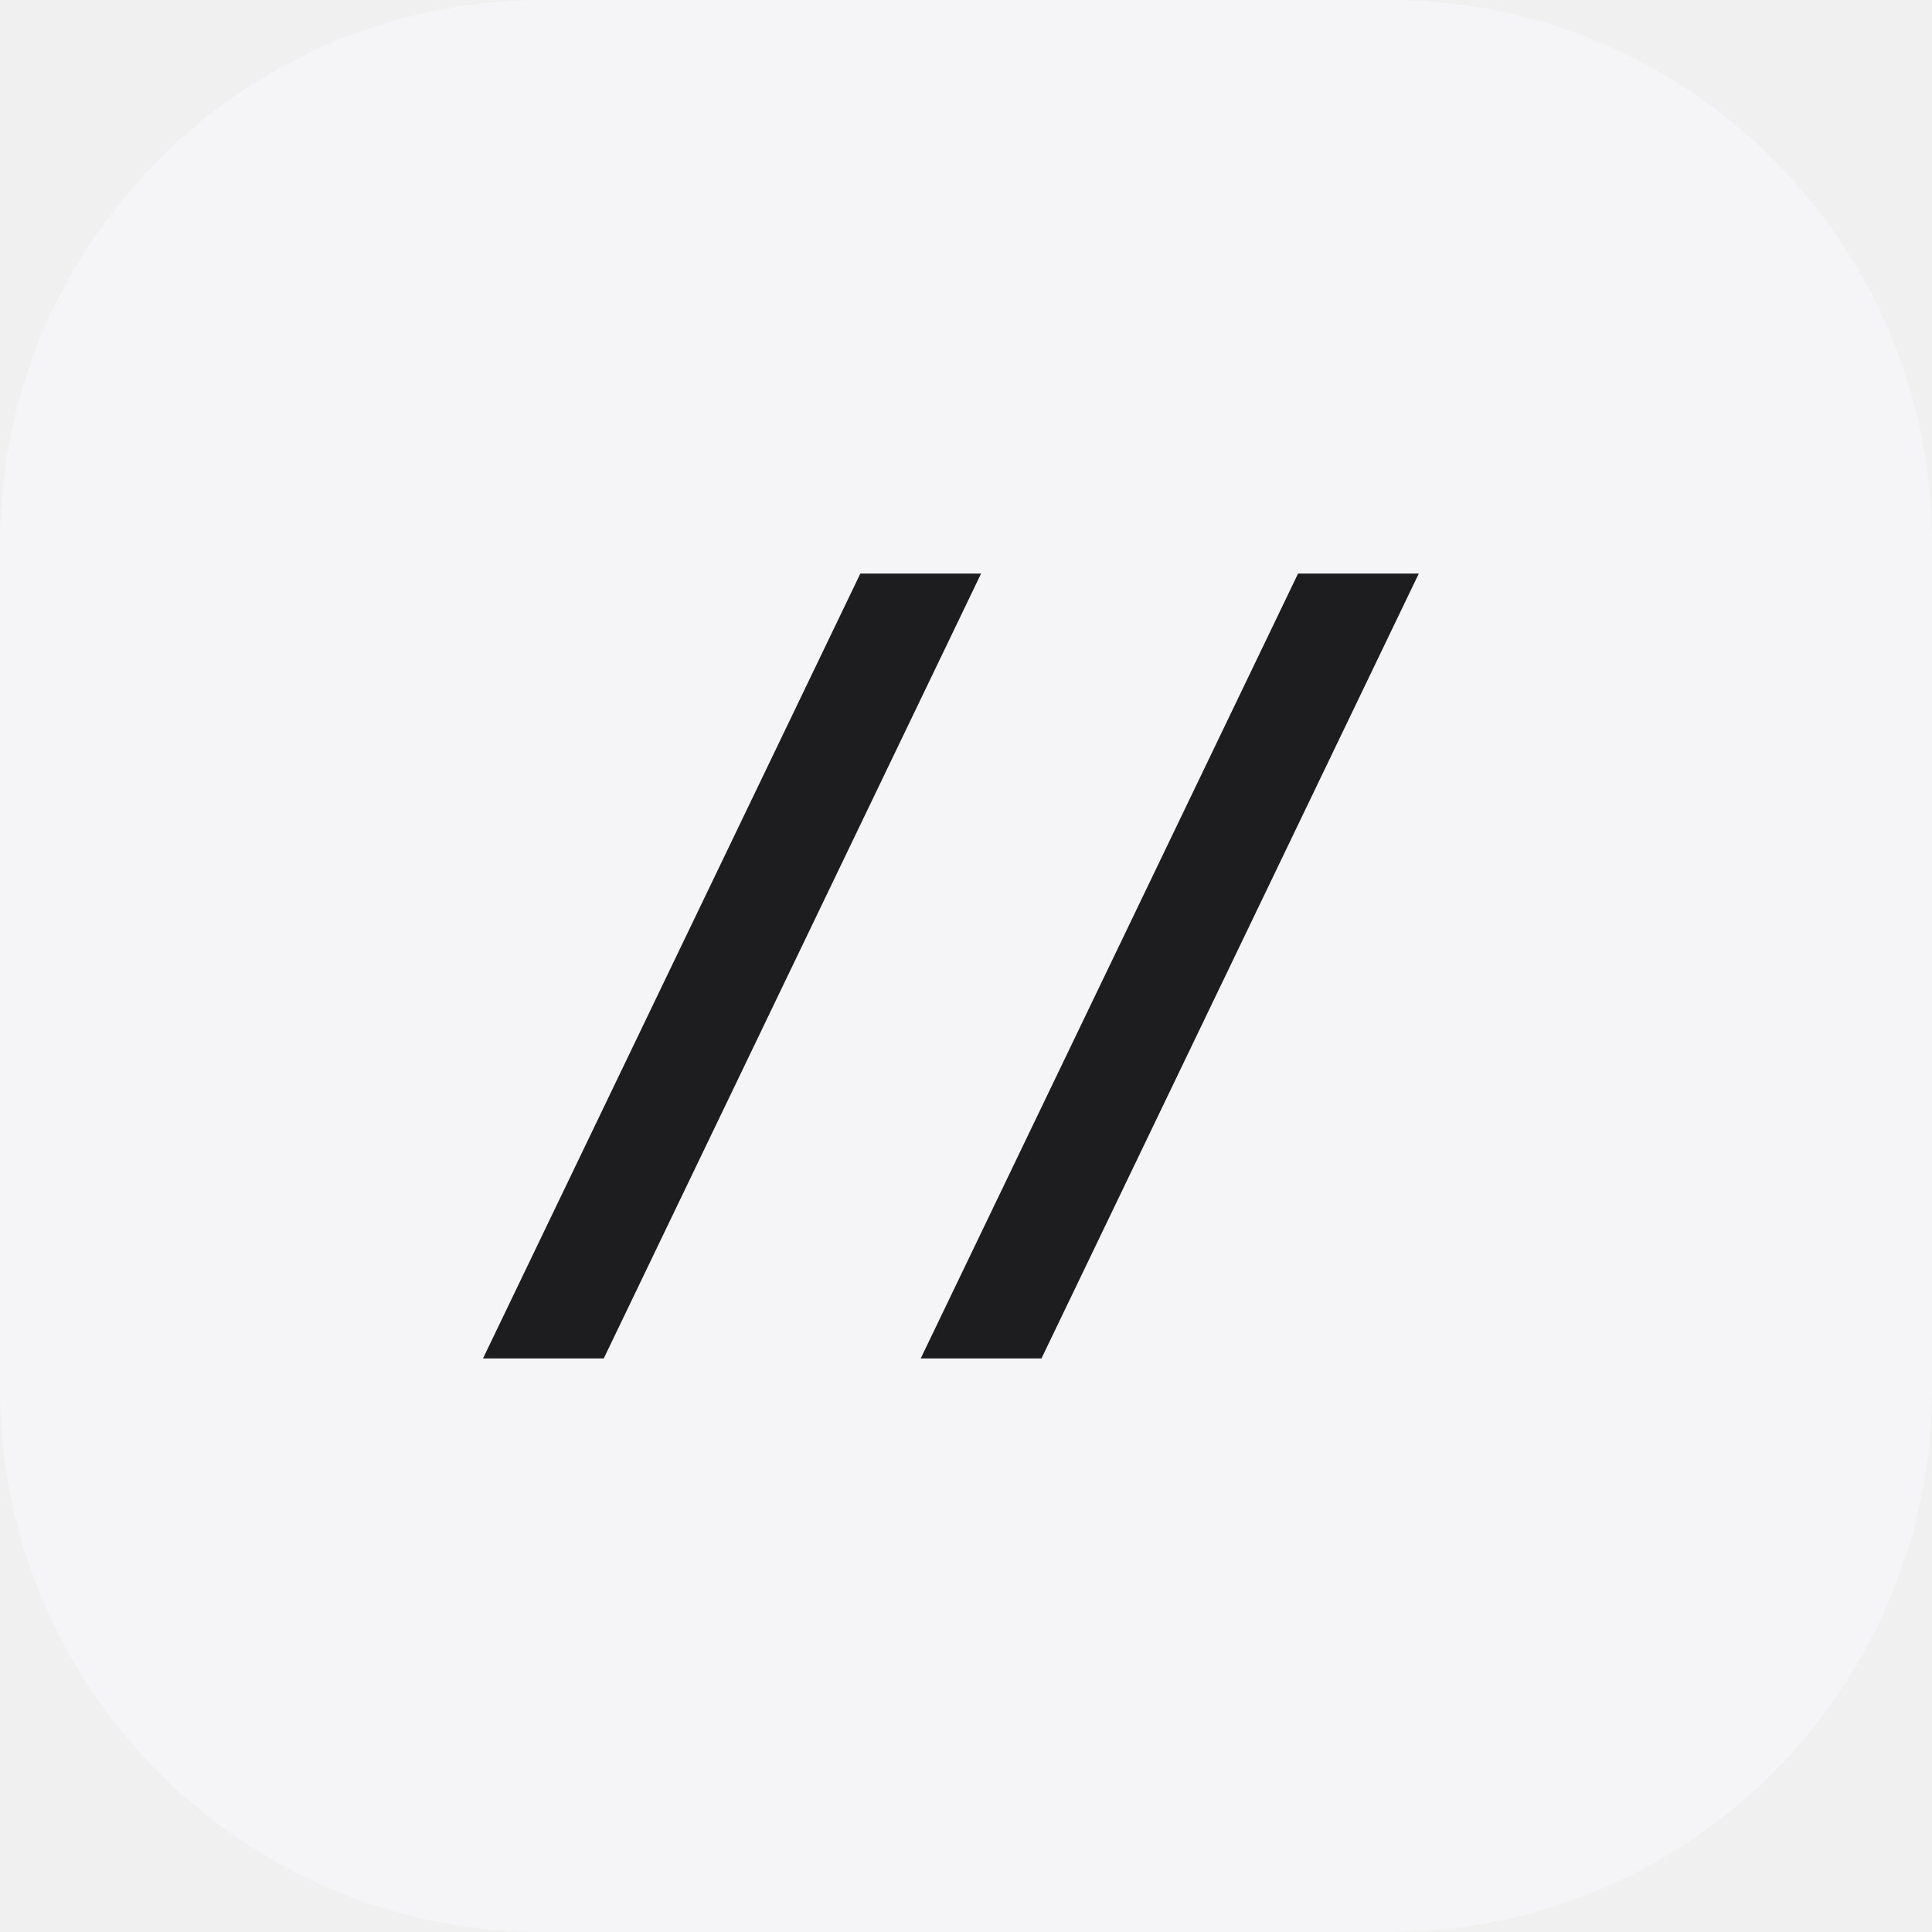
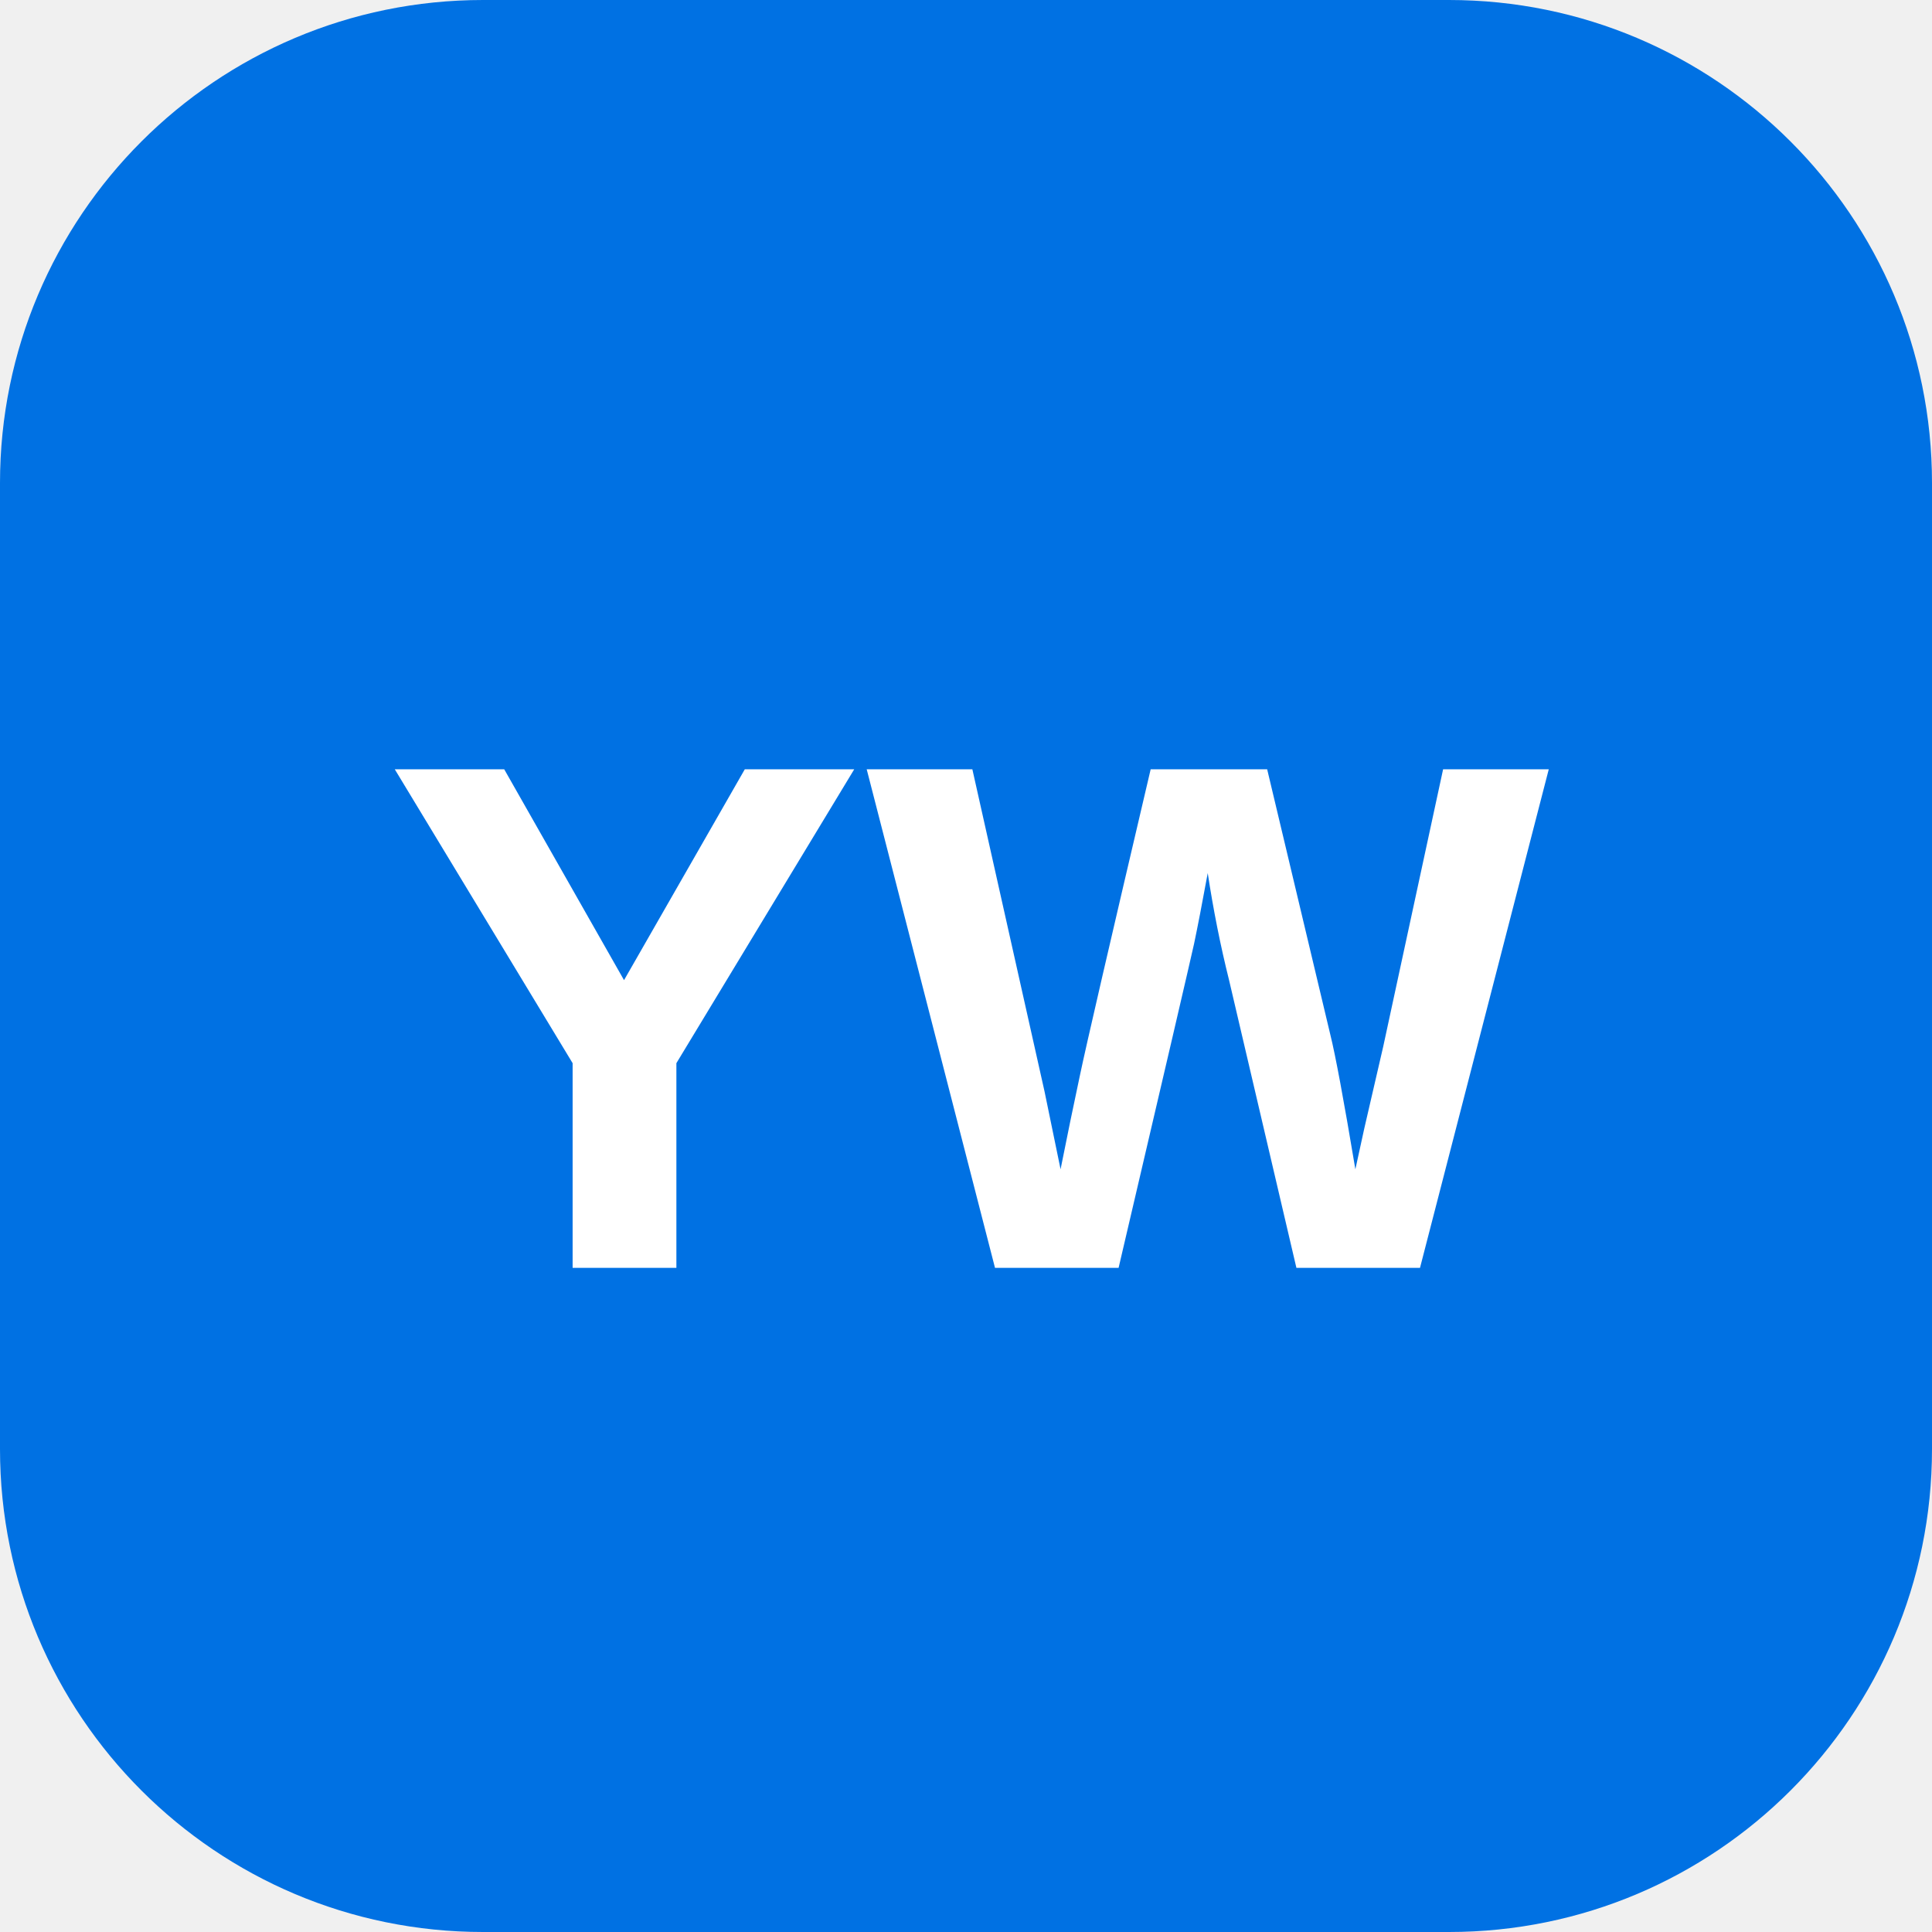
<svg xmlns="http://www.w3.org/2000/svg" width="64" height="64" viewBox="0 0 64 64" fill="none">
-   <rect width="64" height="64" rx="18" fill="#F5F5F7" />
-   <path d="M16 45L28.5 19H32.5L20 45H16ZM30.5 45L43 19H47L34.5 45H30.5Z" fill="#1D1D1F" />
+   <rect width="64" height="64" rx="16" fill="#0071E3" />
+   <text x="32" y="42" font-family="Arial" font-size="24" font-weight="bold" fill="white" text-anchor="middle">YW</text>
</svg>
